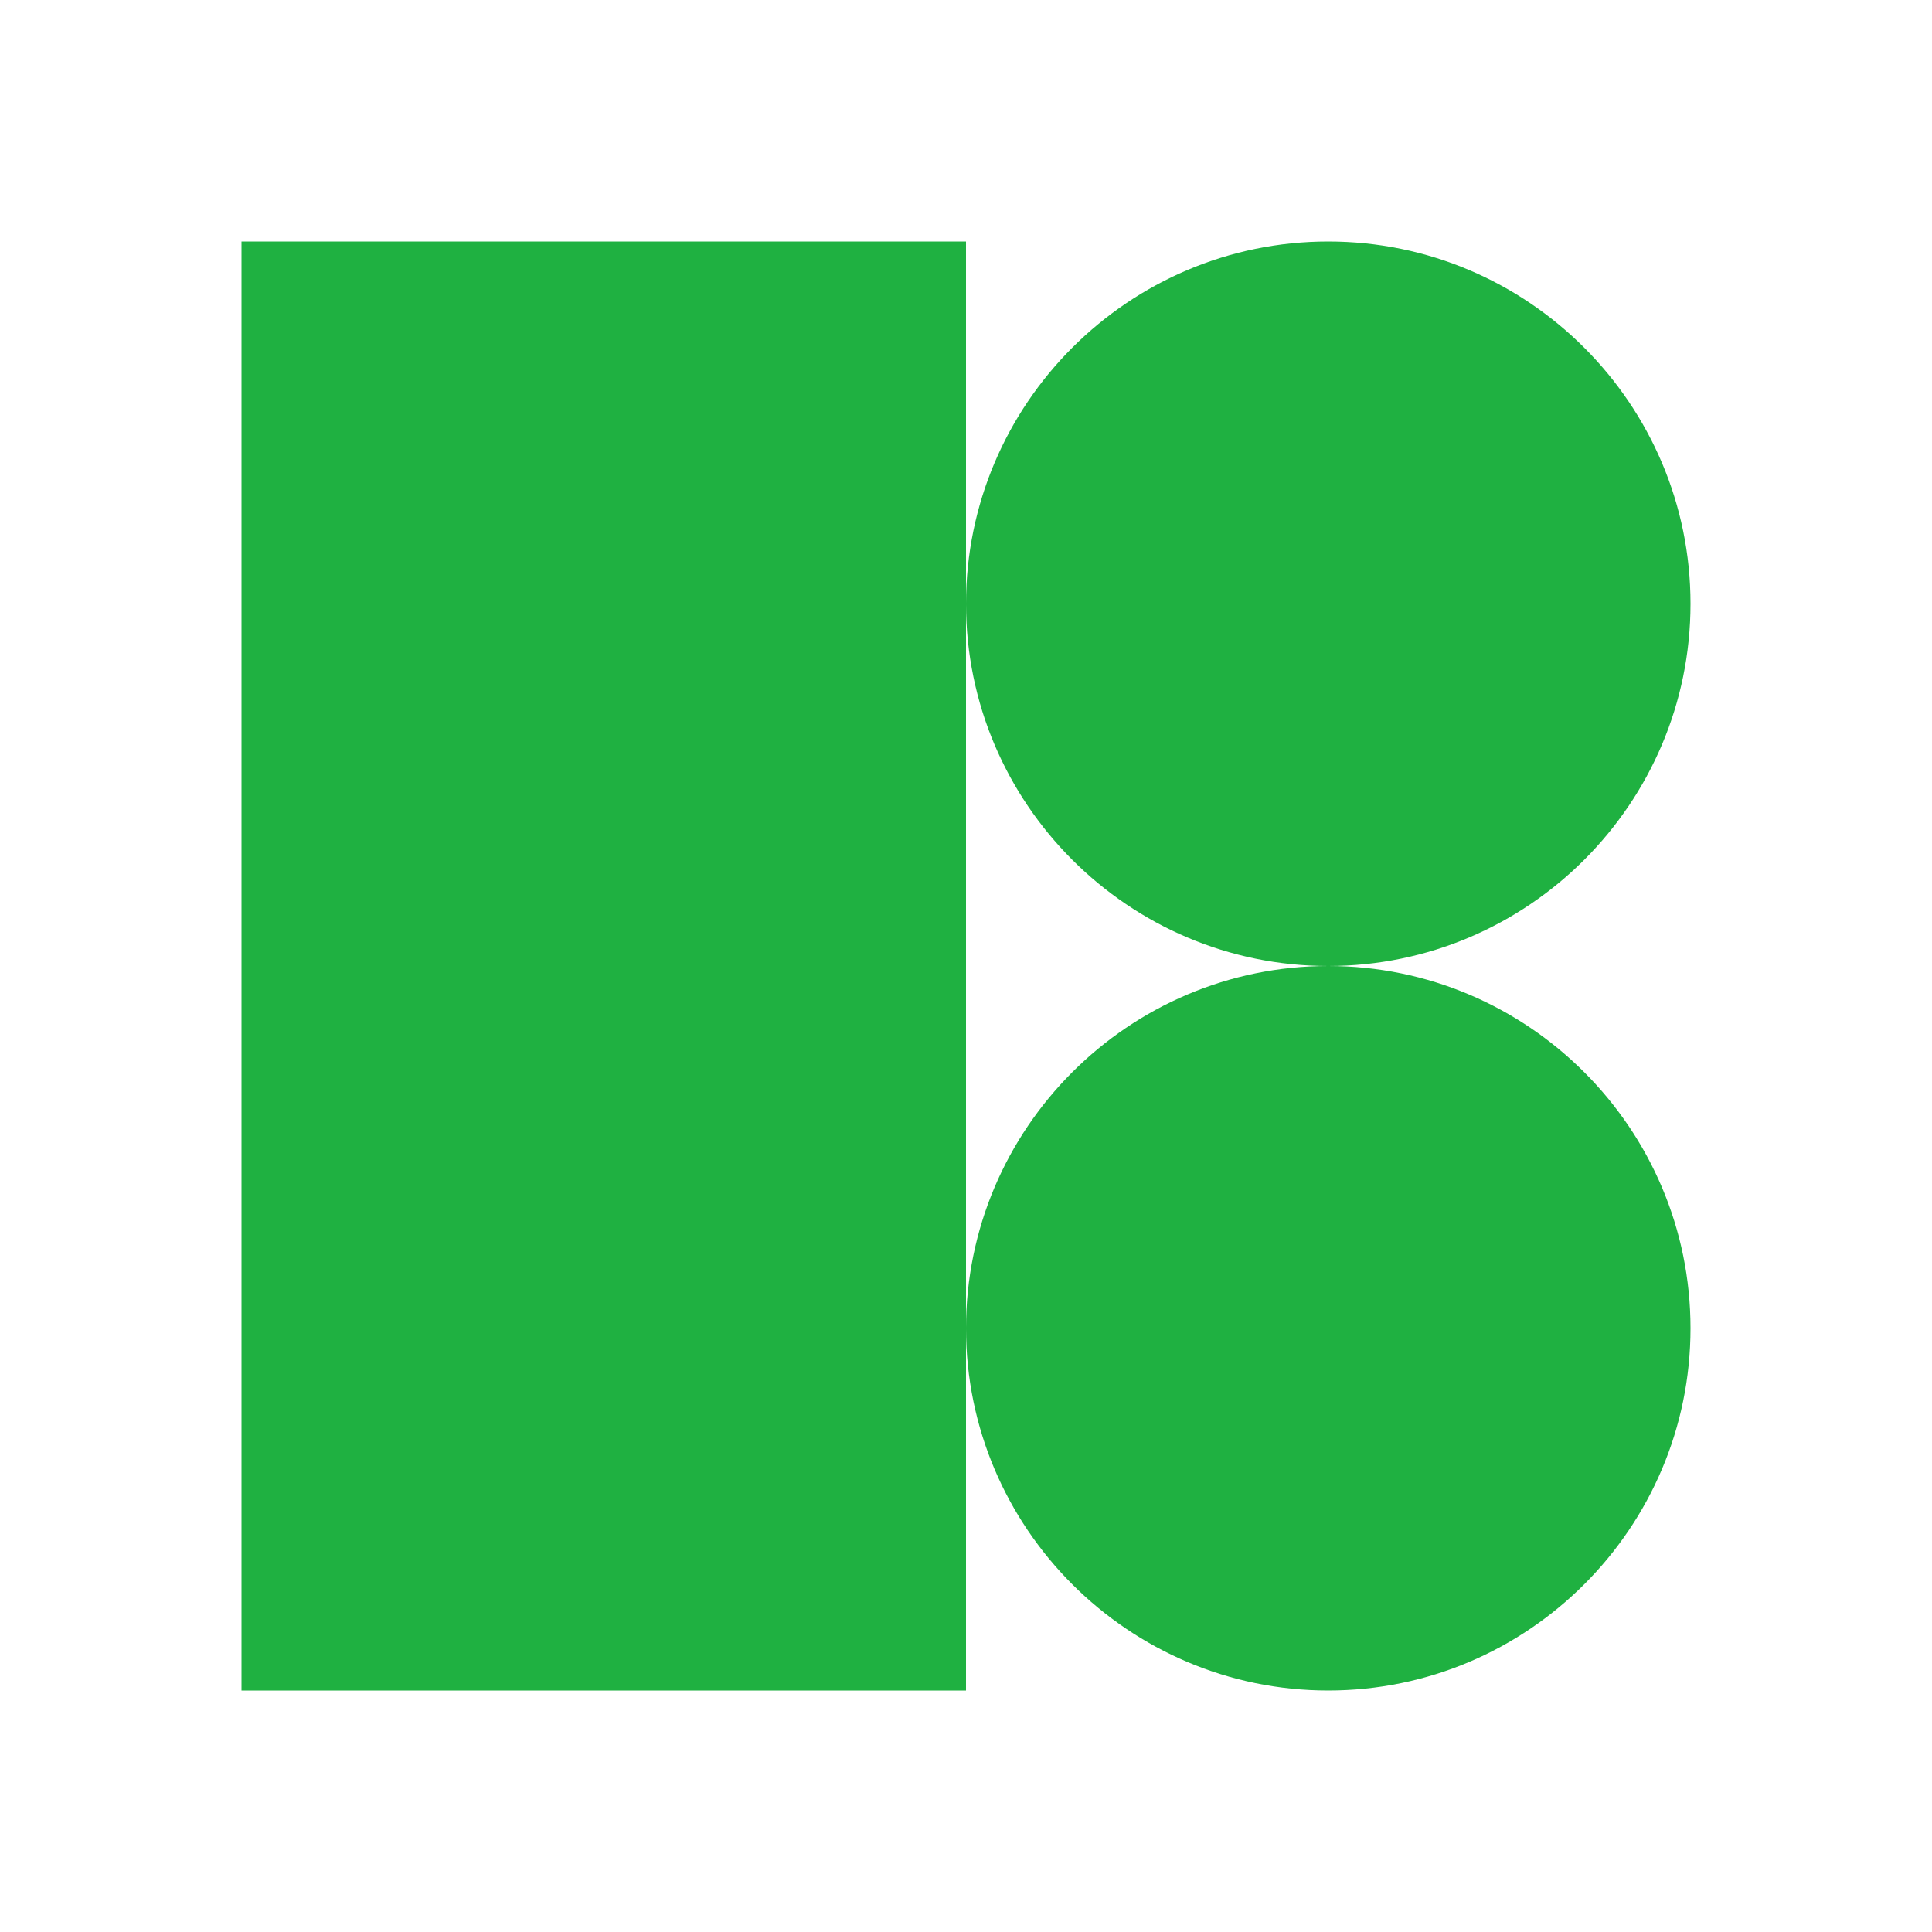
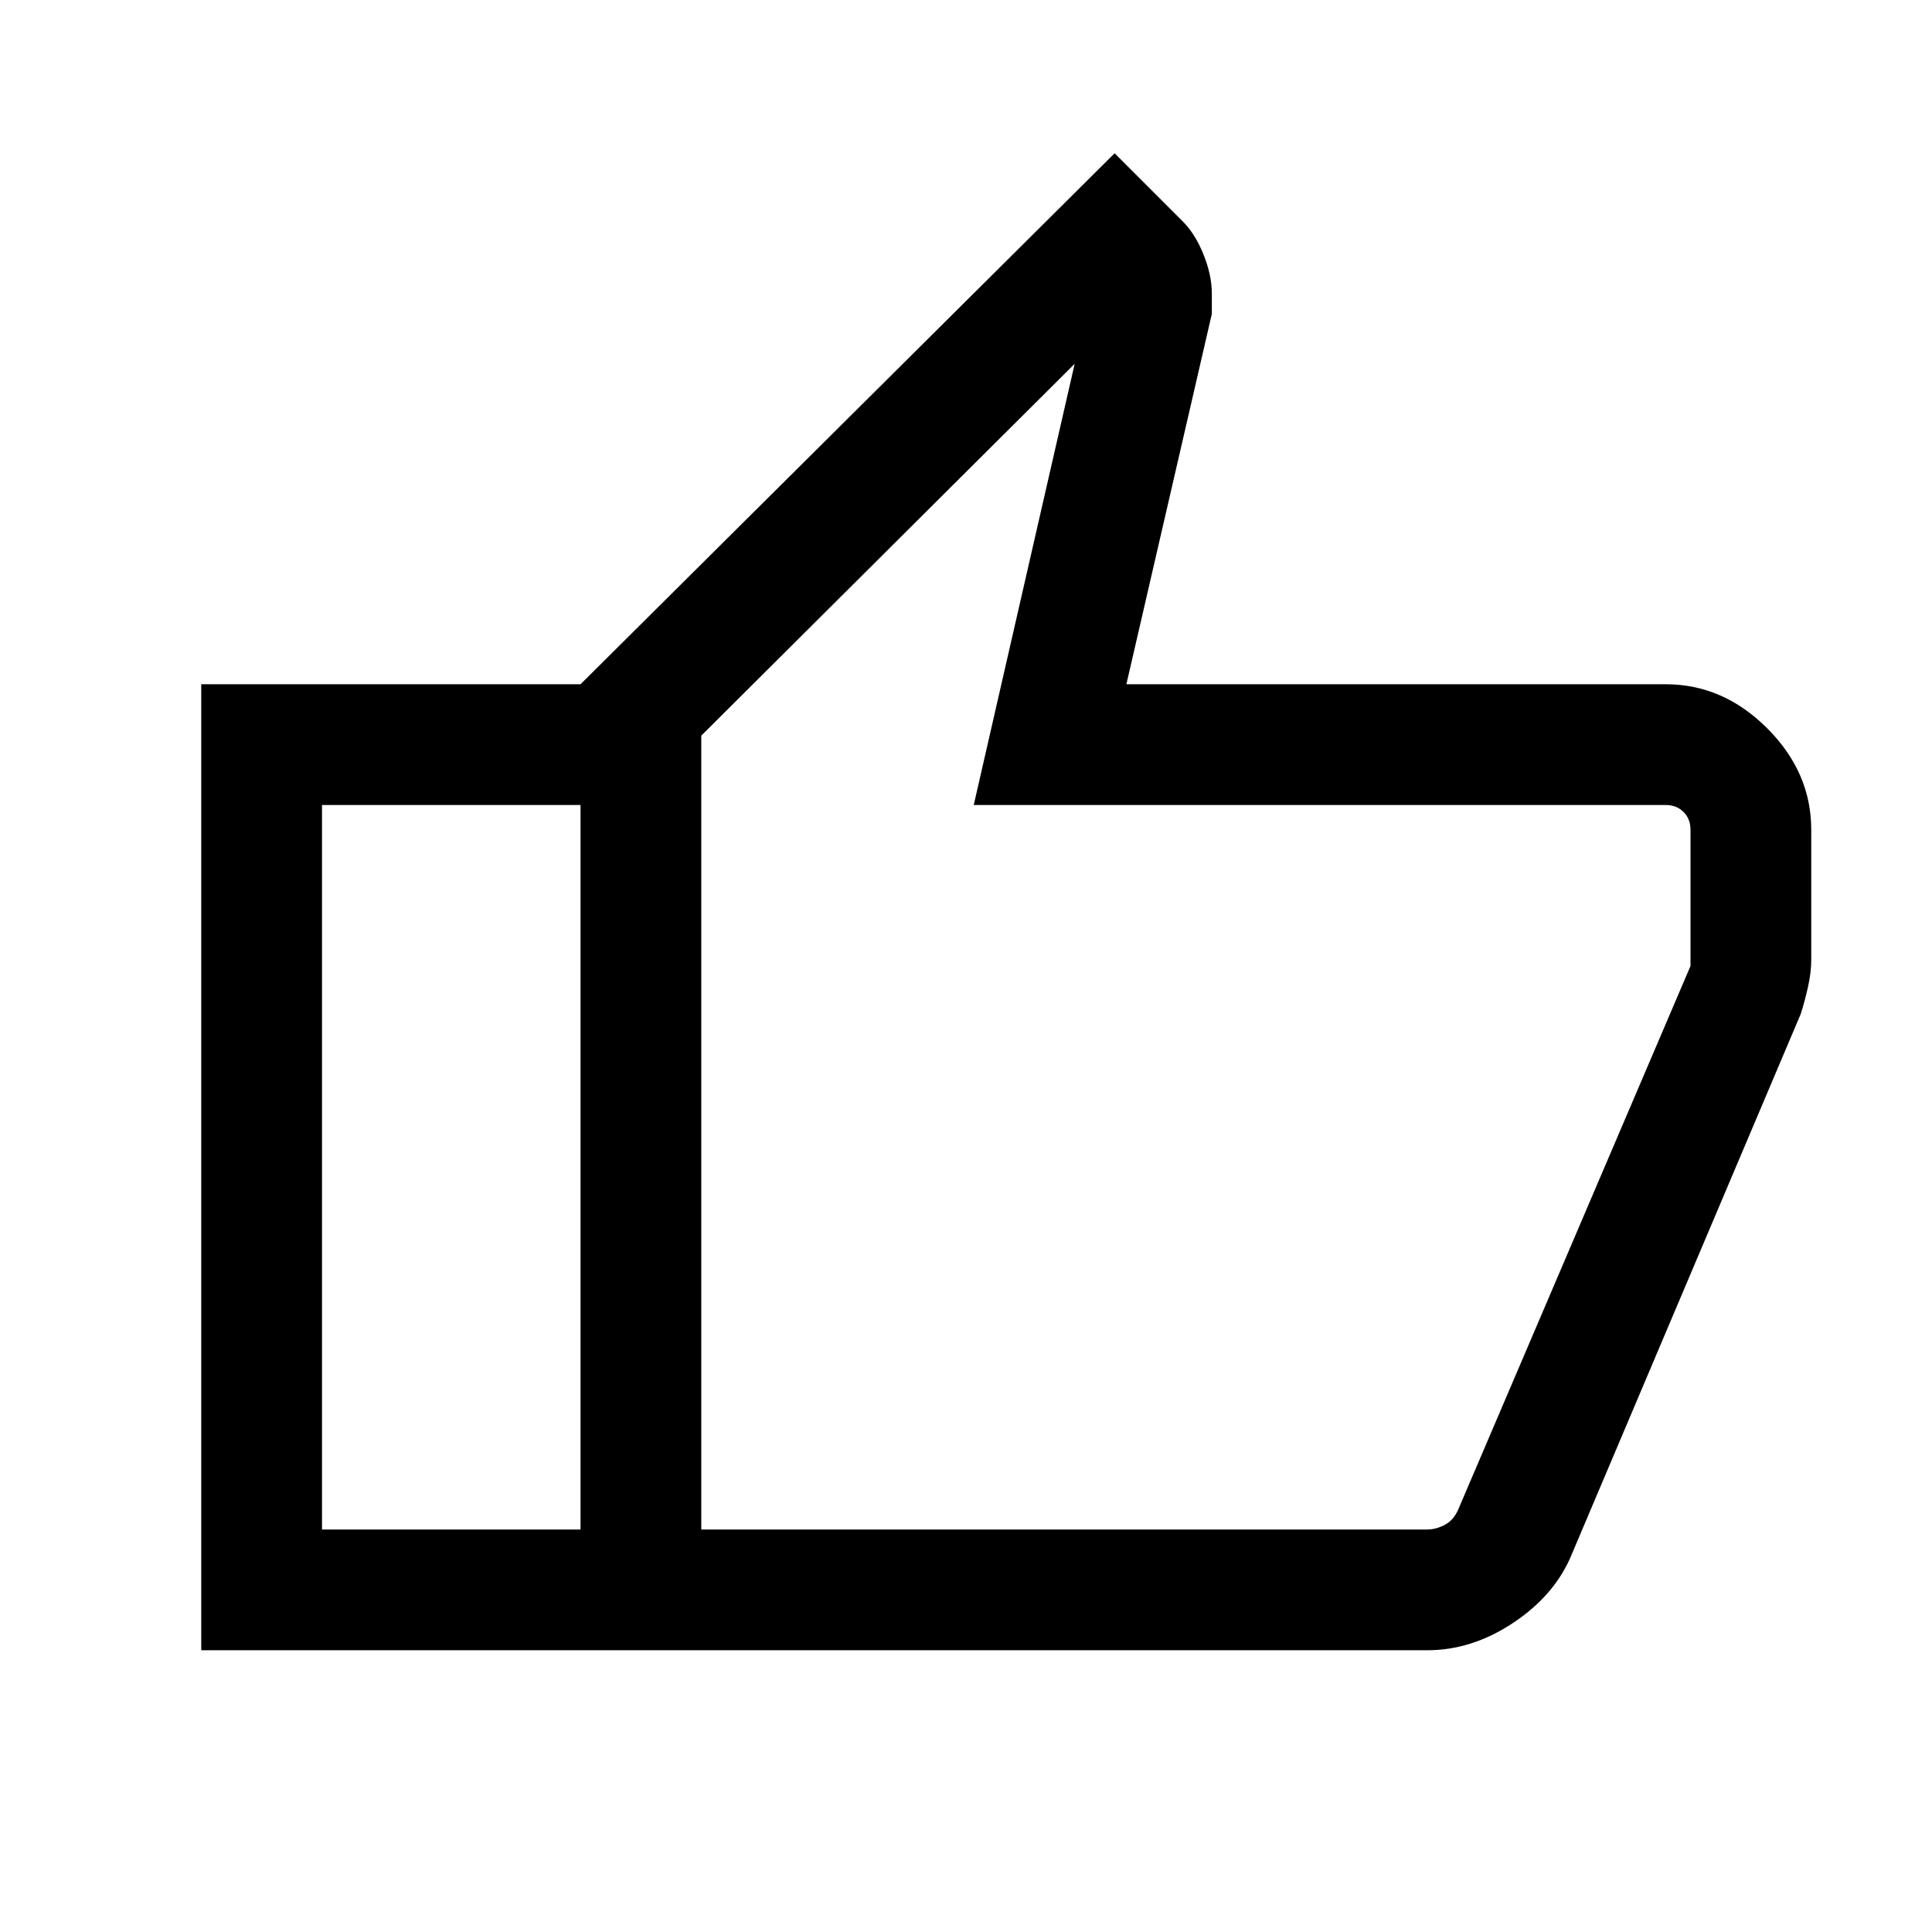
- <svg xmlns="http://www.w3.org/2000/svg" x="0px" y="0px" width="16" height="16" viewBox="0 0 172 172" style=" fill:#26e07f;">
-   <g fill="none" fill-rule="nonzero" stroke="none" stroke-width="1" stroke-linecap="butt" stroke-linejoin="miter" stroke-miterlimit="10" stroke-dasharray="" stroke-dashoffset="0" font-family="none" font-weight="none" font-size="none" text-anchor="none" style="mix-blend-mode: normal">
-     <path d="M0,172v-172h172v172z" fill="none" />
-     <g fill="#1fb141">
-       <path d="M21.5,21.5v129h64.5v-32.25v-64.5v-32.25zM86,53.75c0,17.78 14.47,32.25 32.25,32.25c17.78,0 32.25,-14.47 32.25,-32.25c0,-17.78 -14.47,-32.25 -32.25,-32.25c-17.78,0 -32.25,14.47 -32.25,32.25zM118.25,86c-17.78,0 -32.25,14.47 -32.25,32.25c0,17.78 14.47,32.25 32.25,32.25c17.78,0 32.25,-14.47 32.25,-32.25c0,-17.78 -14.47,-32.25 -32.25,-32.25z" />
-     </g>
-   </g>
+ <svg xmlns="http://www.w3.org/2000/svg" height="24" viewBox="0 -960 960 960" width="24">
+   <path d="M709.23-140.001H288.462v-479.998l265.384-263.845 33.845 33.845q6.23 6.231 10.346 16.5 4.115 10.269 4.115 19.346v10.154l-42.461 184h268q28.539 0 50.423 21.885 21.885 21.884 21.885 50.423v64.614q0 6.231-1.616 13.461-1.615 7.231-3.615 13.462l-114.615 270.46q-8.616 19.231-28.846 32.462-20.231 13.231-42.077 13.231ZM348.461-200H709.23q4.231 0 8.654-2.308 4.424-2.308 6.732-7.693L840-480v-67.691q0-5.385-3.462-8.847-3.462-3.462-8.847-3.462H483.846L534-779.231l-185.539 184.77V-200Zm0-394.461V-200v-394.461Zm-59.999-25.538V-560H160v360h128.462v59.999H100.001v-479.998h188.461Z" />
</svg>
